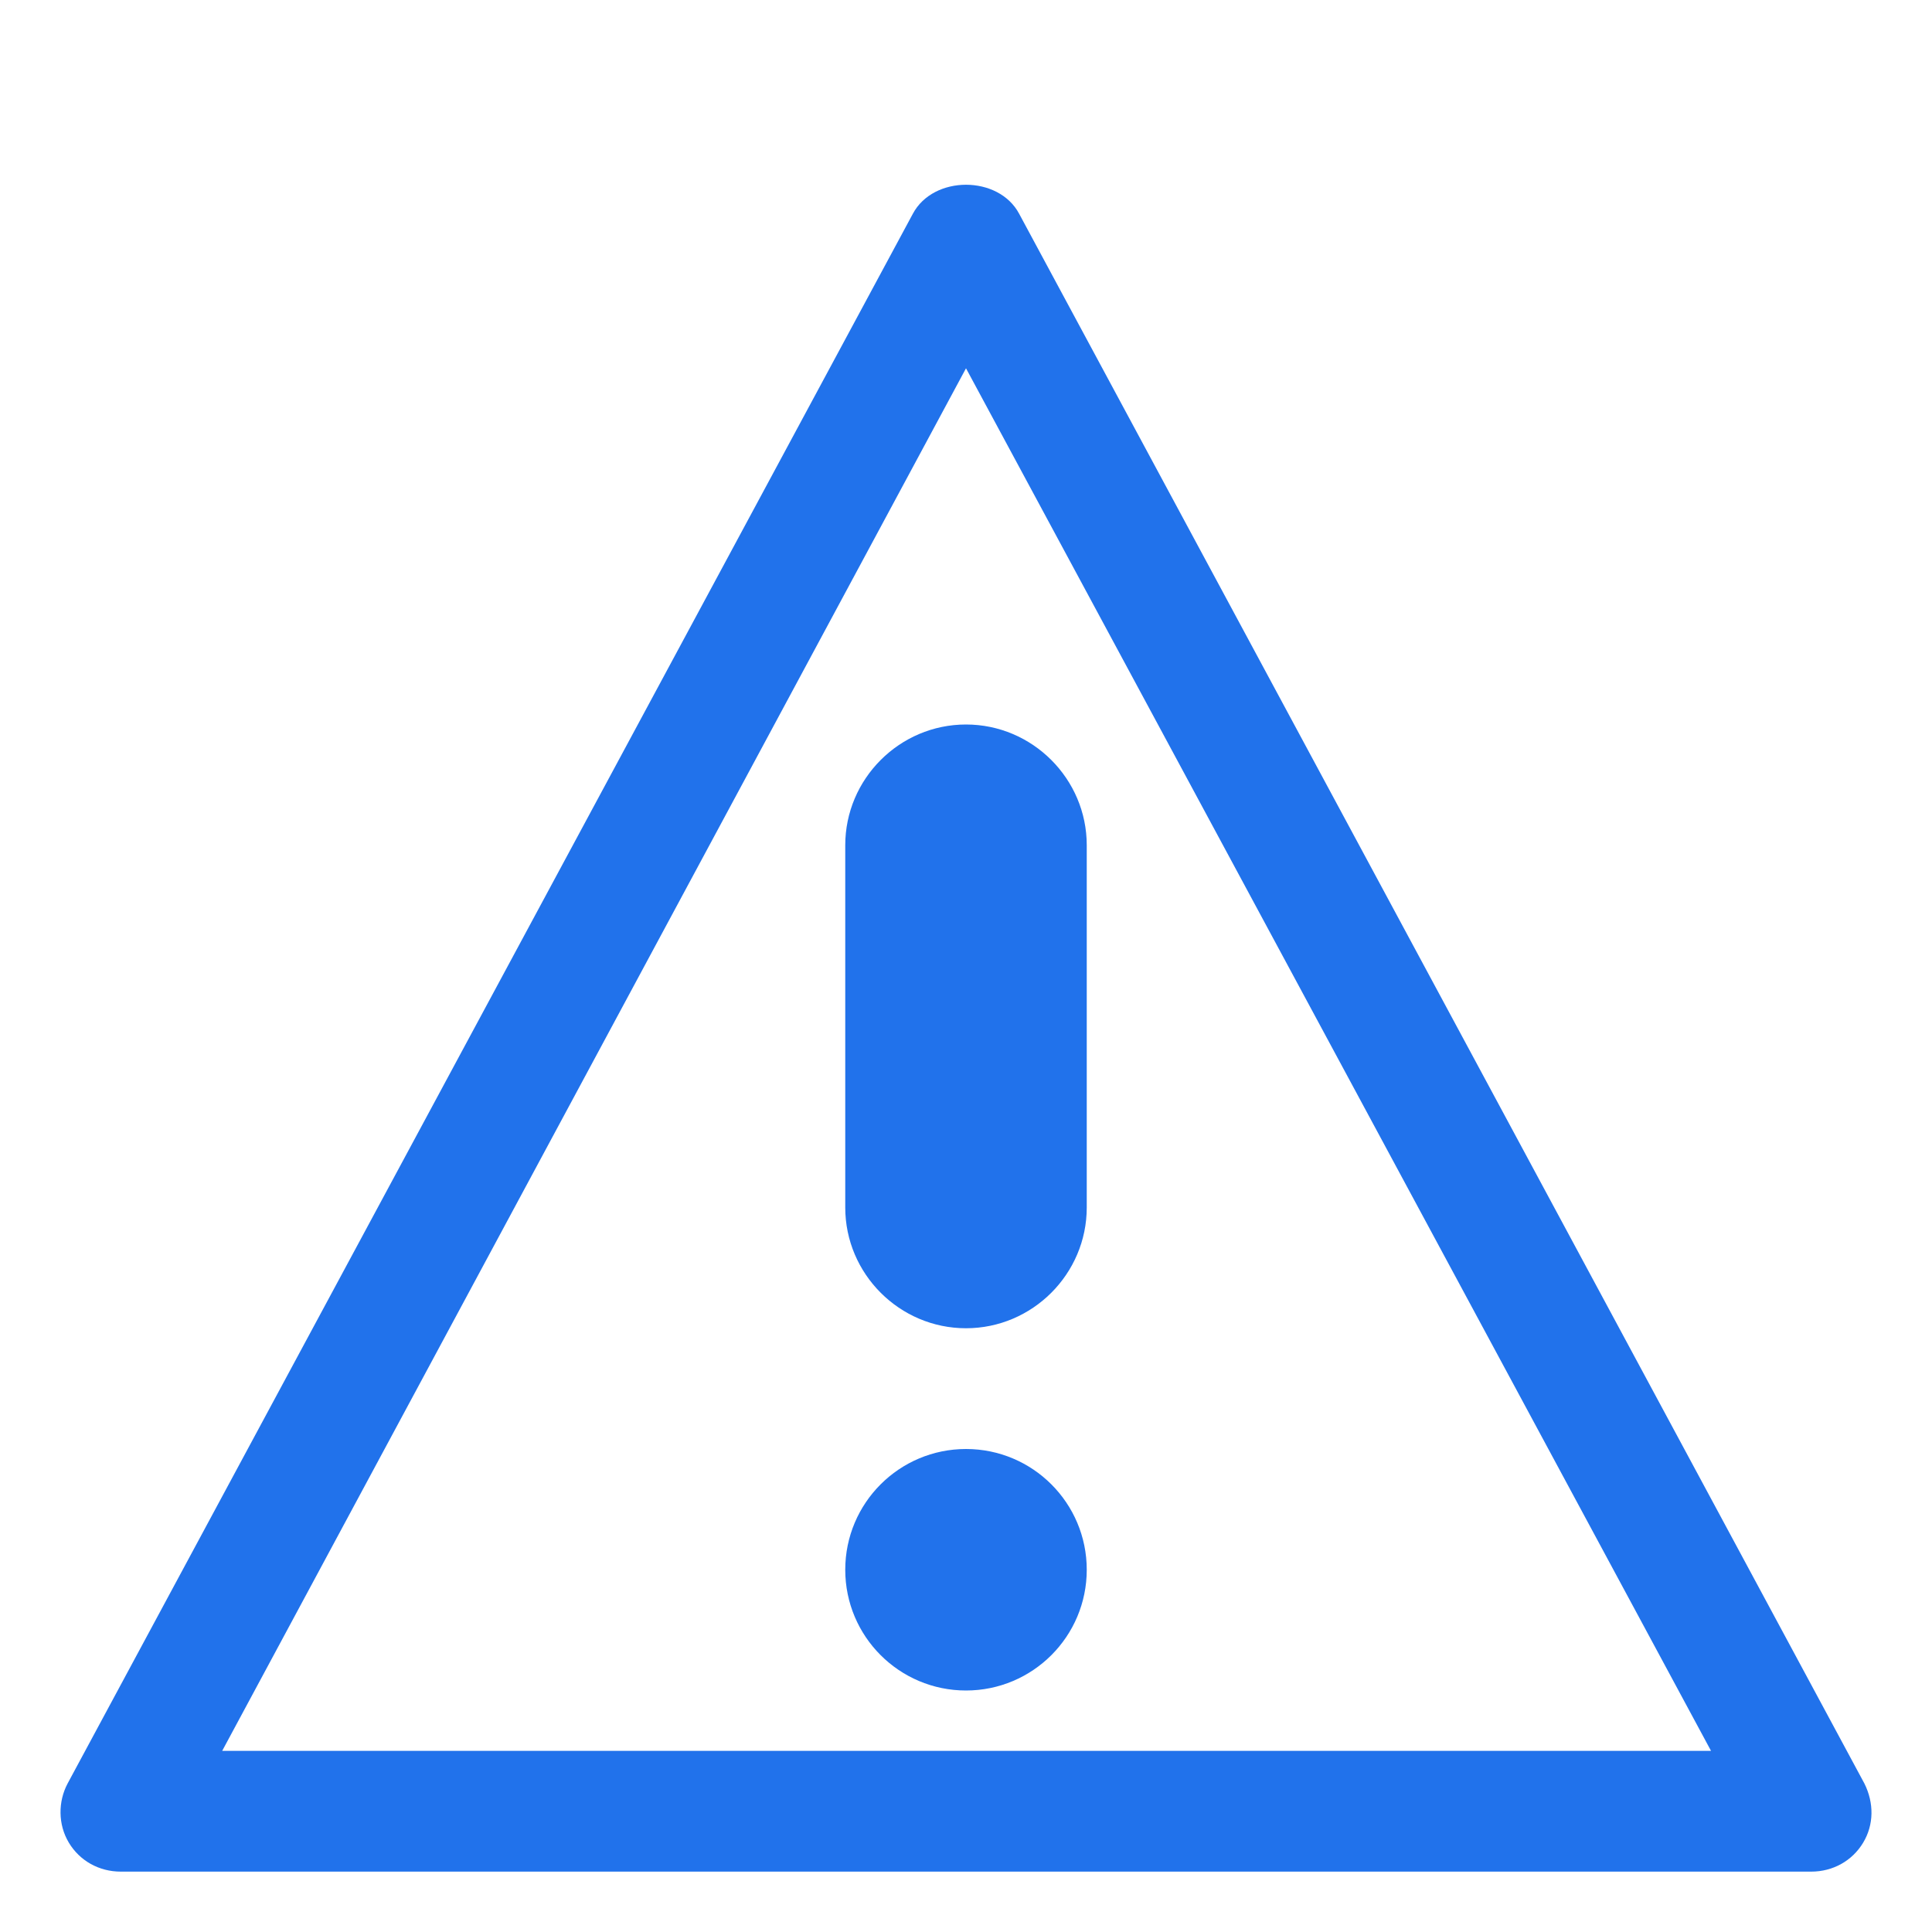
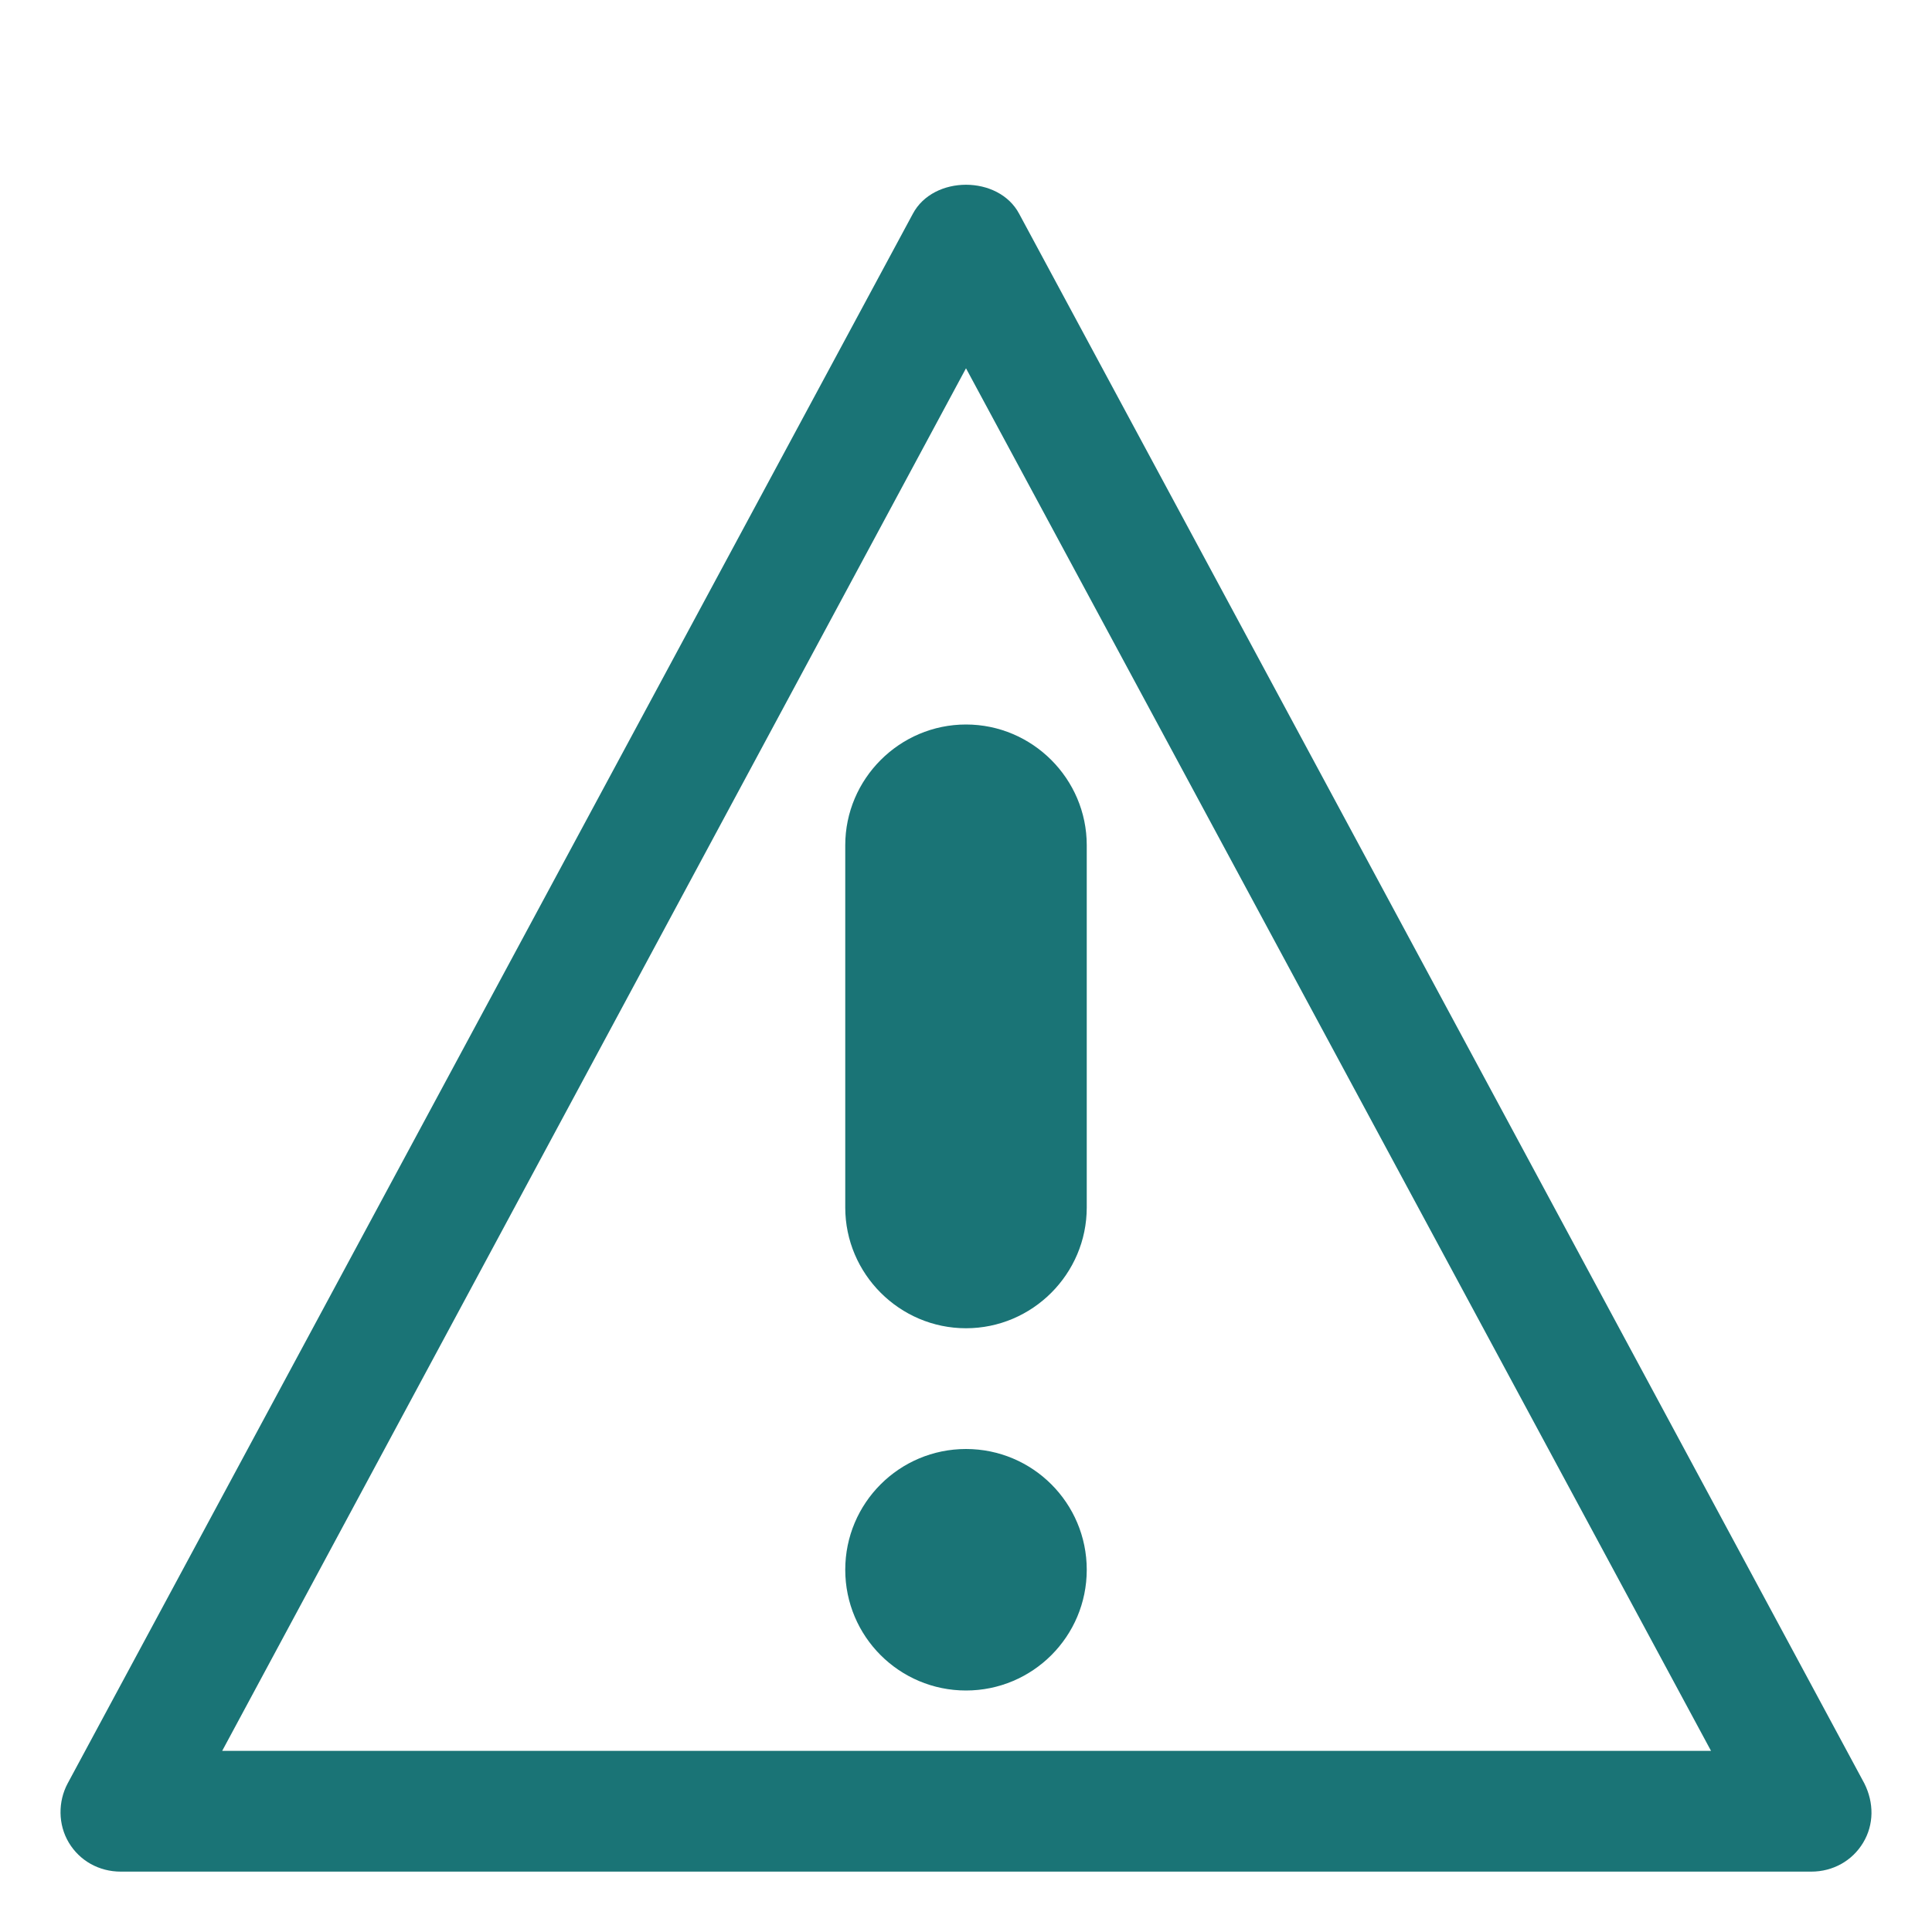
<svg xmlns="http://www.w3.org/2000/svg" version="1.0" id="Layer_1" x="0px" y="0px" viewBox="0 0 16 16" enable-background="new 0 0 16 16" xml:space="preserve">
  <g>
    <g>
-       <path fill="#2172eb" d="M8,11c-0.55,0-1-0.45-1-1V7c0-0.55,0.45-1,1-1s1,0.45,1,1v3C9,10.55,8.55,11,8,11z" />
+       <path fill="#1A7476" d="M8,11c-0.55,0-1-0.45-1-1V7c0-0.55,0.45-1,1-1s1,0.45,1,1v3C9,10.55,8.55,11,8,11z" />
    </g>
    <g>
-       <circle fill="#2172eb" cx="8" cy="13" r="1" />
+       <circle fill="#1A7476" cx="8" cy="13" r="1" />
    </g>
    <g>
-       <path fill="#2172eb" d="M15,15.5H1c-0.18,0-0.34-0.09-0.43-0.24c-0.09-0.15-0.09-0.34-0.01-0.49l7-13c0.17-0.32,0.71-0.32,0.88,0    l7,13c0.08,0.16,0.08,0.34-0.01,0.49C15.34,15.41,15.18,15.5,15,15.5z M1.84,14.5h12.33L8,3.05L1.84,14.5z" />
+       <path fill="#1A7476" d="M15,15.5H1c-0.18,0-0.34-0.09-0.43-0.24c-0.09-0.15-0.09-0.34-0.01-0.49l7-13c0.17-0.32,0.71-0.32,0.88,0    l7,13c0.08,0.16,0.08,0.34-0.01,0.49C15.34,15.41,15.18,15.5,15,15.5z M1.84,14.5h12.33L8,3.05L1.84,14.5z" />
    </g>
  </g>
</svg>
